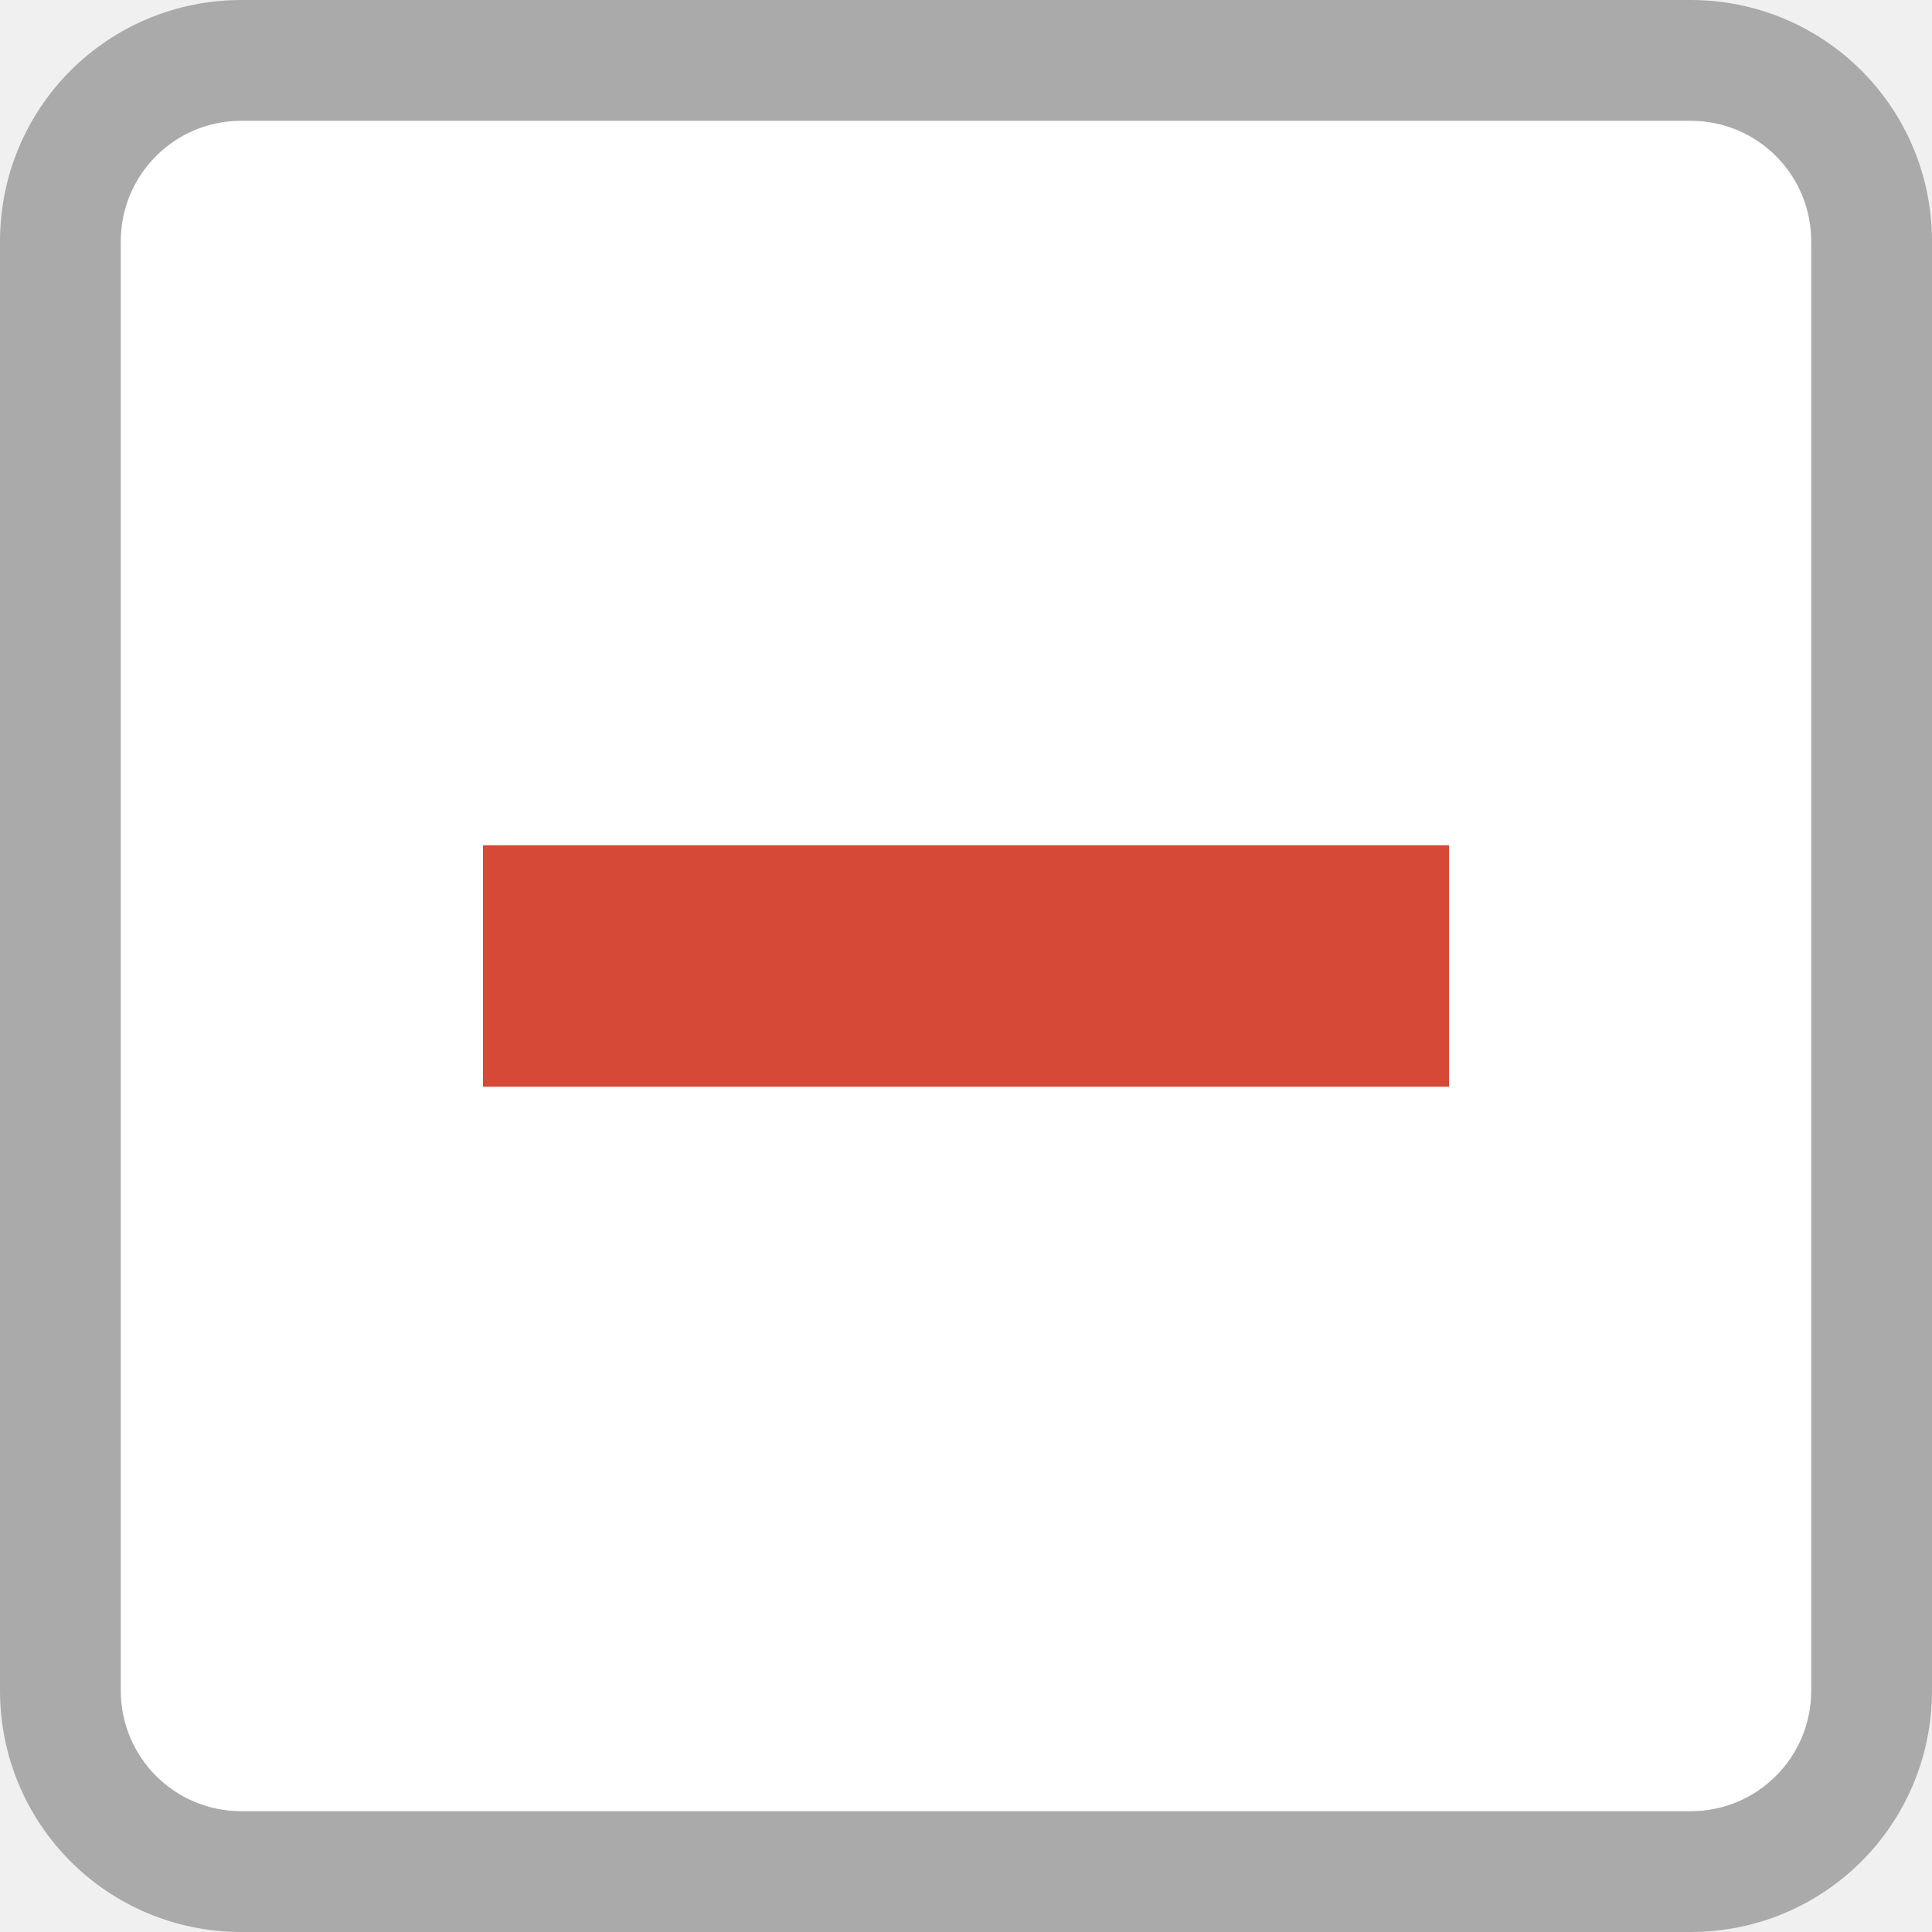
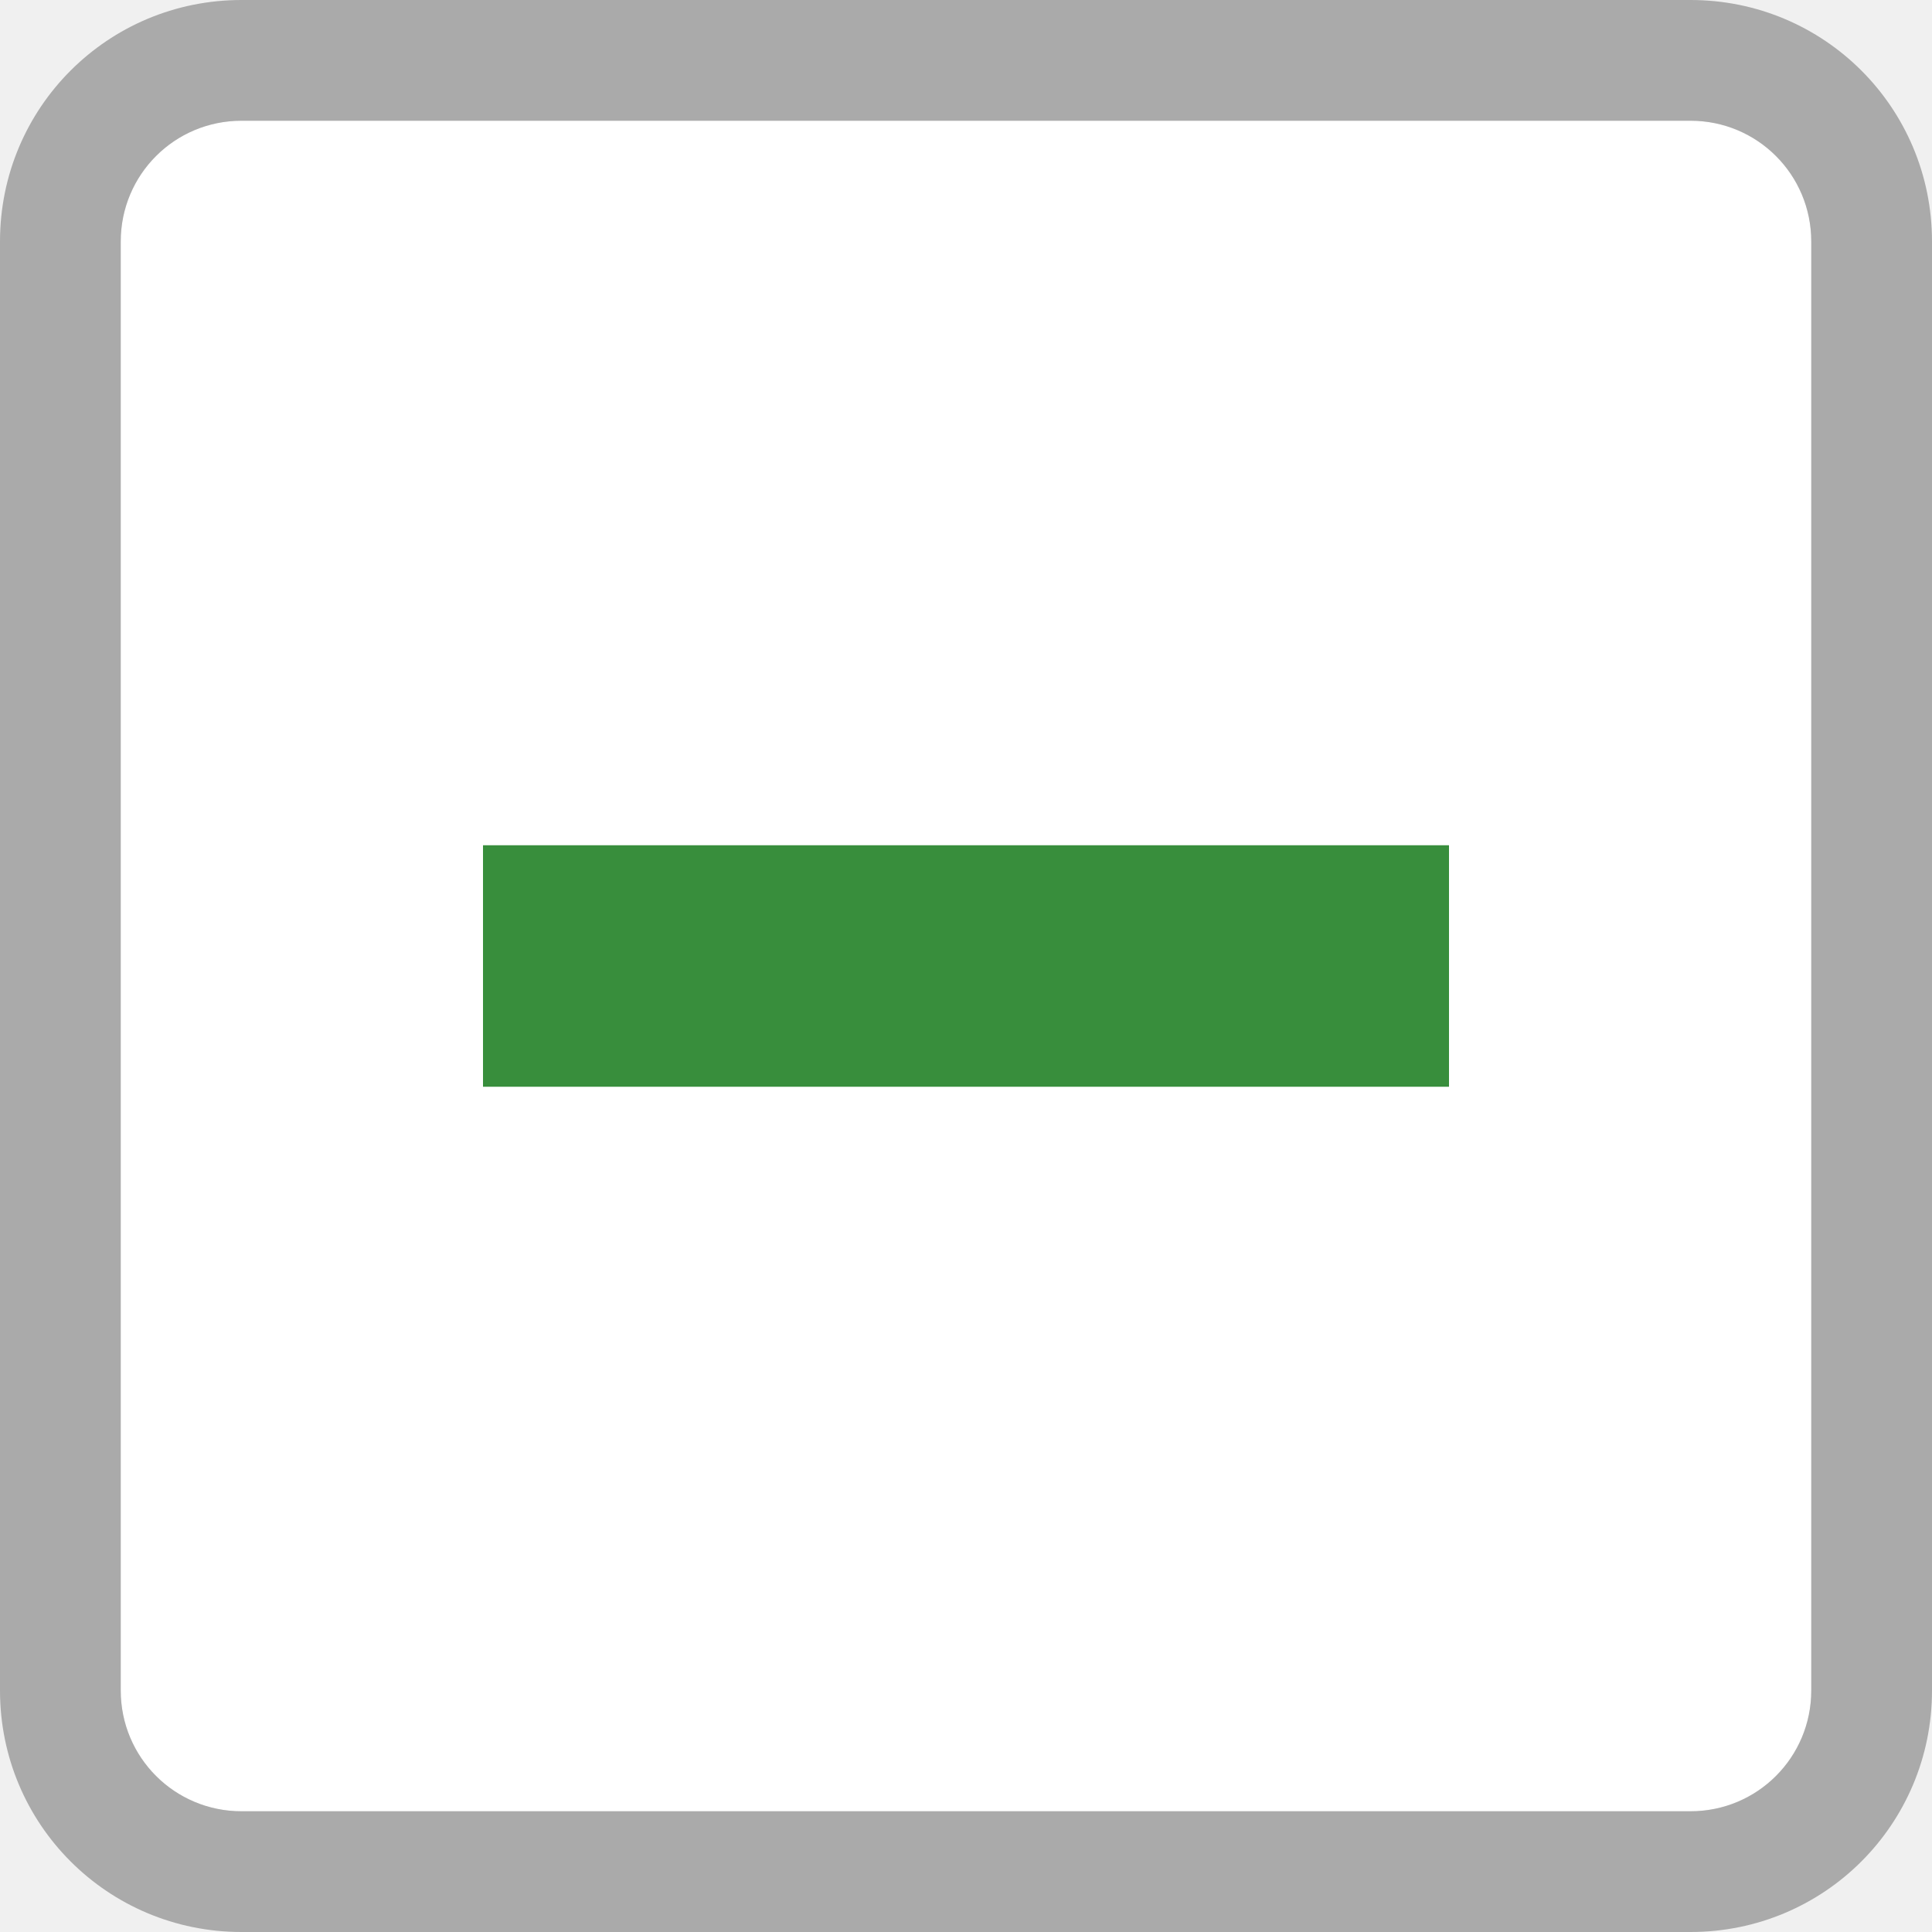
<svg xmlns="http://www.w3.org/2000/svg" viewBox="0 0 16 16">
  <g transform="translate(0 -1036.362)">
    <rect width="14" x="1" y="1" rx="1" height="14" style="fill:#ffffff" transform="translate(0 1036.362)" />
    <path style="fill:#aaa" d="M 2 0 C 0.892 0 3.2526065e-18 0.892 0 2 L 0 14 C 0 15.108 0.892 16 2 16 L 14 16 C 15.108 16 16 15.108 16 14 L 16 2 C 16 0.892 15.108 3.2526065e-18 14 0 L 2 0 z M 2 1 L 14 1 C 14.554 1 15 1.446 15 2 L 15 14 C 15 14.554 14.554 15 14 15 L 2 15 C 1.446 15 1 14.554 1 14 L 1 2 C 1 1.446 1.446 1 2 1 z " transform="translate(0 1036.362)" />
-     <rect width="8" x="4" y="1043.362" height="2" style="fill:#d64937" />
+     <rect width="8" x="4" y="1043.362" height="2" style="fill:#388e3c" />
  </g>
</svg>
